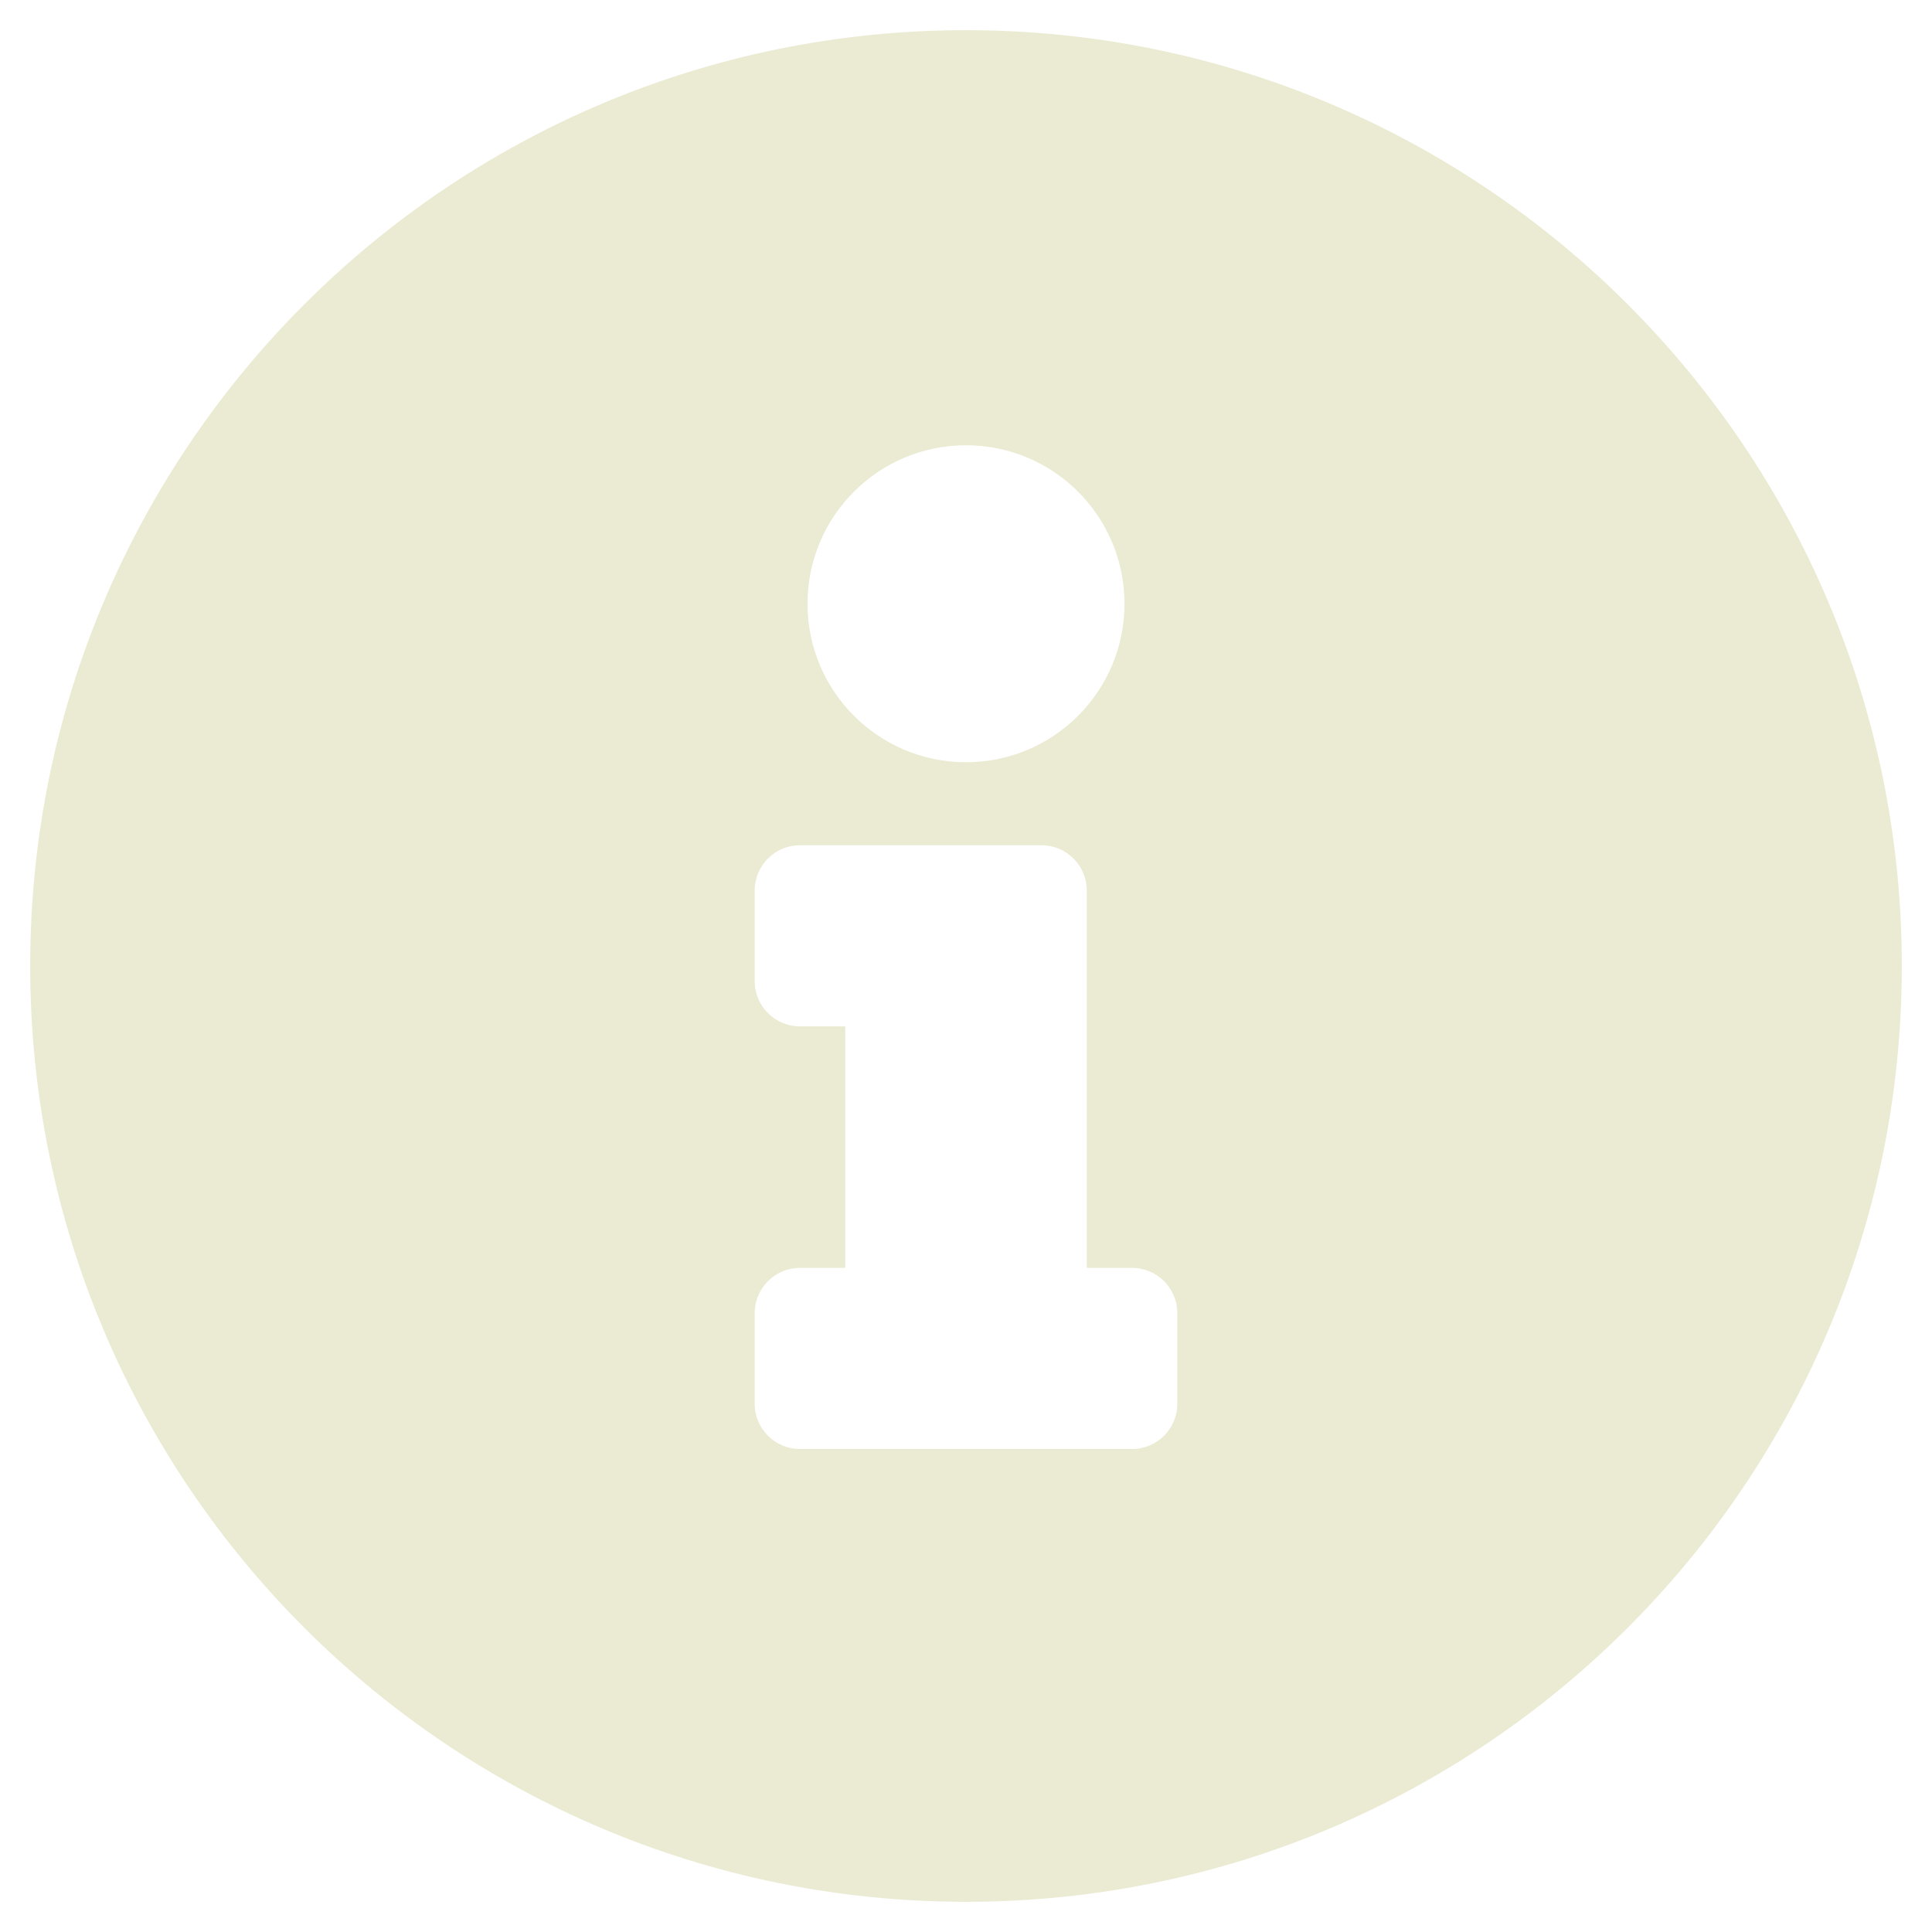
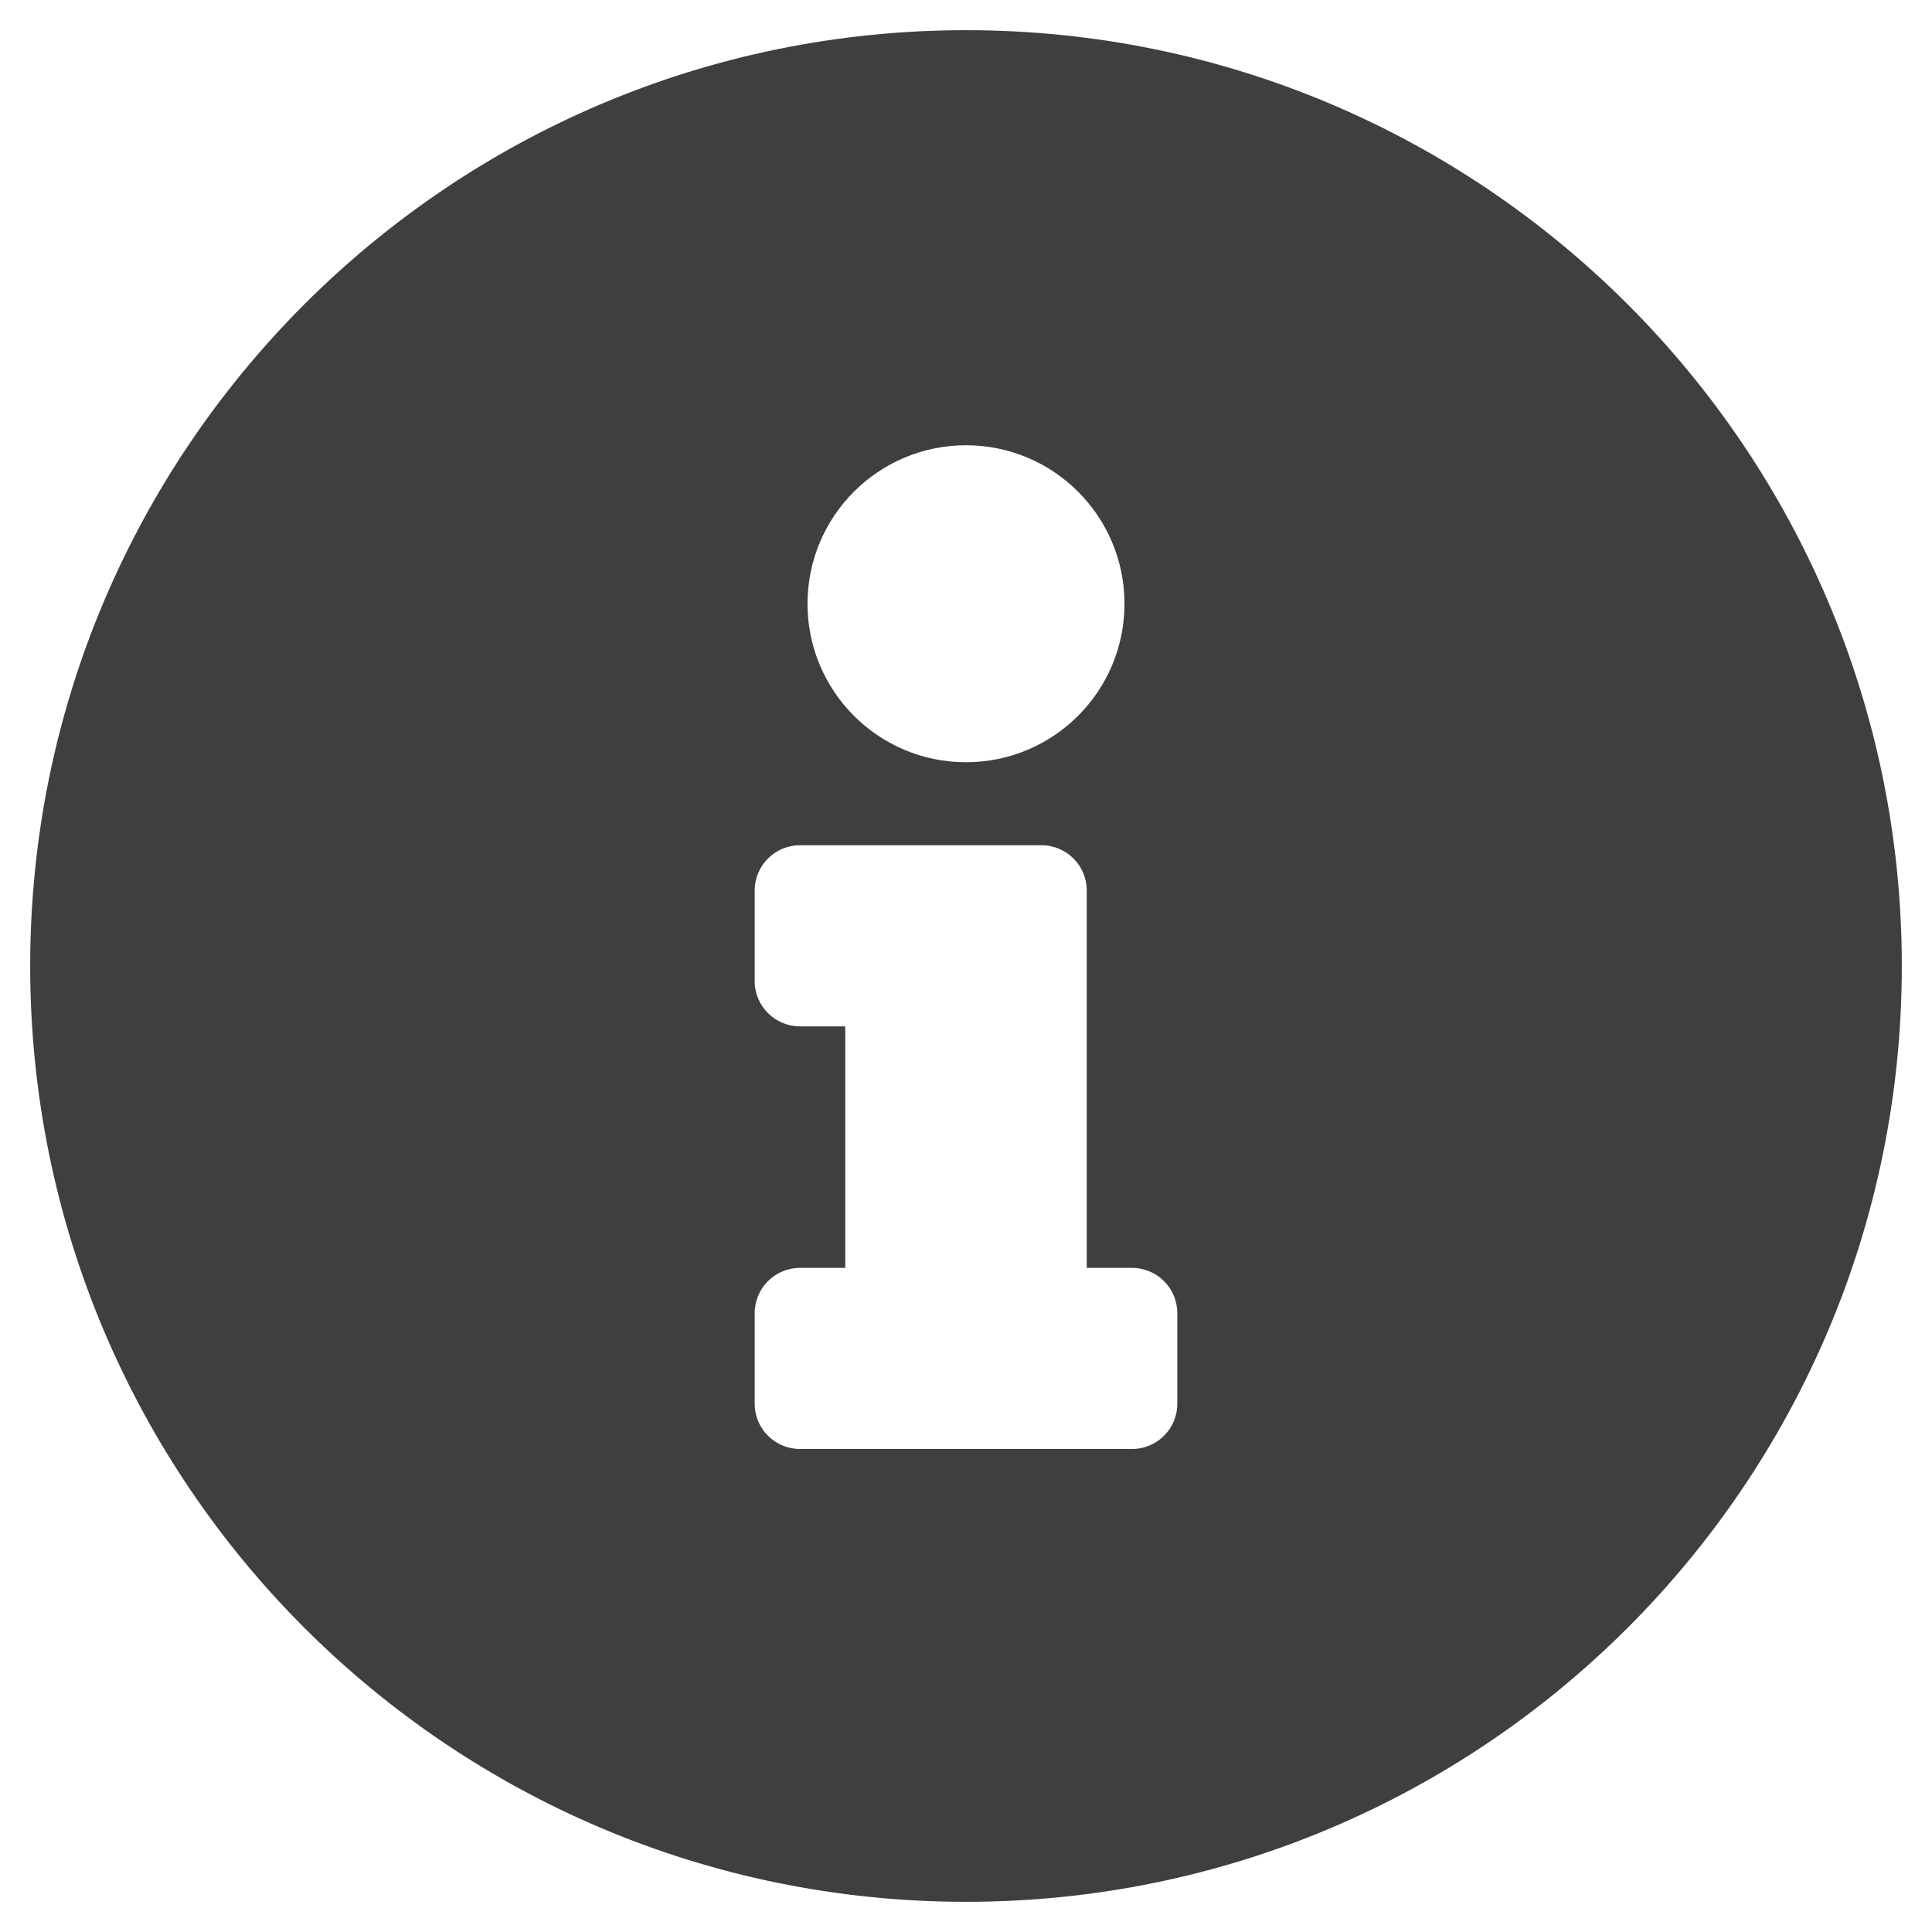
<svg xmlns="http://www.w3.org/2000/svg" aria-hidden="true" focusable="false" data-prefix="fas" data-icon="info-circle" class="svg-inline--fa fa-info-circle fa-w-16" role="img" viewBox="0 0 512 512">
-   <path fill="#ebebd3" d="M256 8C119.043 8 8 119.083 8 256c0 136.997 111.043 248 248 248s248-111.003 248-248C504 119.083 392.957 8 256 8zm0 110c23.196 0 42 18.804 42 42s-18.804 42-42 42-42-18.804-42-42 18.804-42 42-42zm56 254c0 6.627-5.373 12-12 12h-88c-6.627 0-12-5.373-12-12v-24c0-6.627 5.373-12 12-12h12v-64h-12c-6.627 0-12-5.373-12-12v-24c0-6.627 5.373-12 12-12h64c6.627 0 12 5.373 12 12v100h12c6.627 0 12 5.373 12 12v24z" />
+   <path fill="#3f3f3f" d="M256 8C119.043 8 8 119.083 8 256c0 136.997 111.043 248 248 248s248-111.003 248-248C504 119.083 392.957 8 256 8zm0 110c23.196 0 42 18.804 42 42s-18.804 42-42 42-42-18.804-42-42 18.804-42 42-42zm56 254c0 6.627-5.373 12-12 12h-88c-6.627 0-12-5.373-12-12v-24c0-6.627 5.373-12 12-12h12v-64h-12c-6.627 0-12-5.373-12-12v-24c0-6.627 5.373-12 12-12h64c6.627 0 12 5.373 12 12v100h12c6.627 0 12 5.373 12 12v24z" />
</svg>
